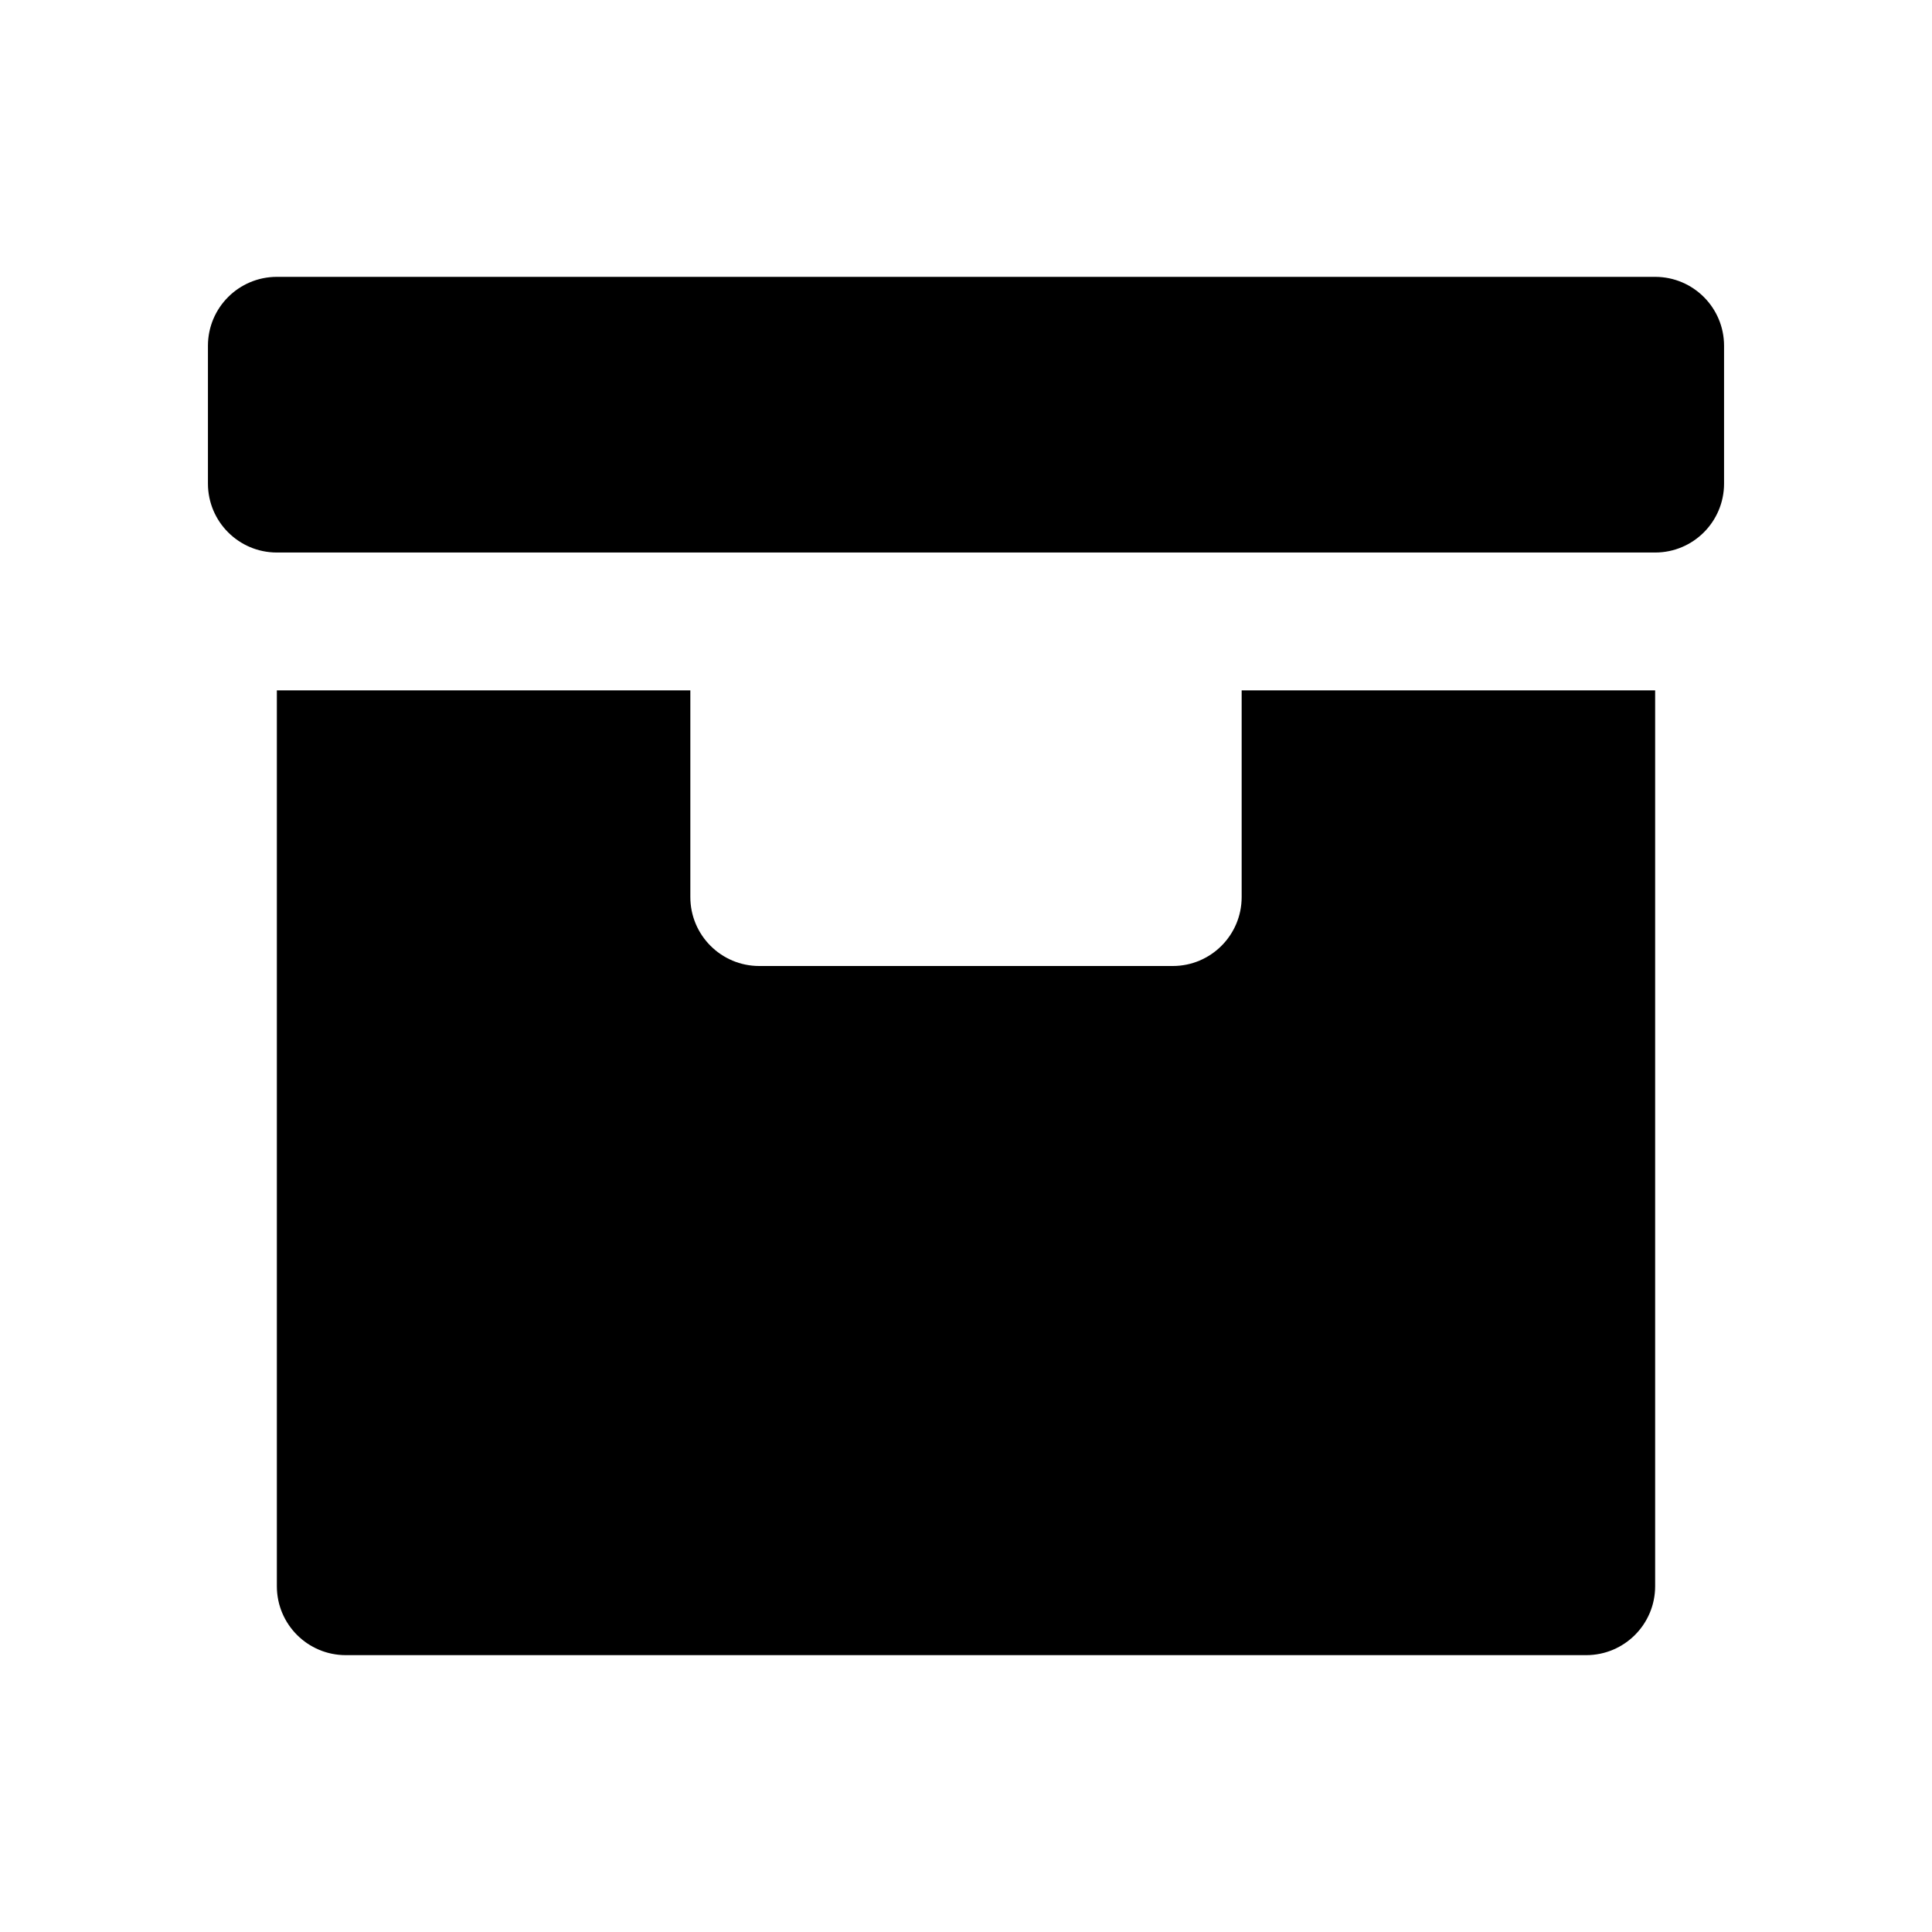
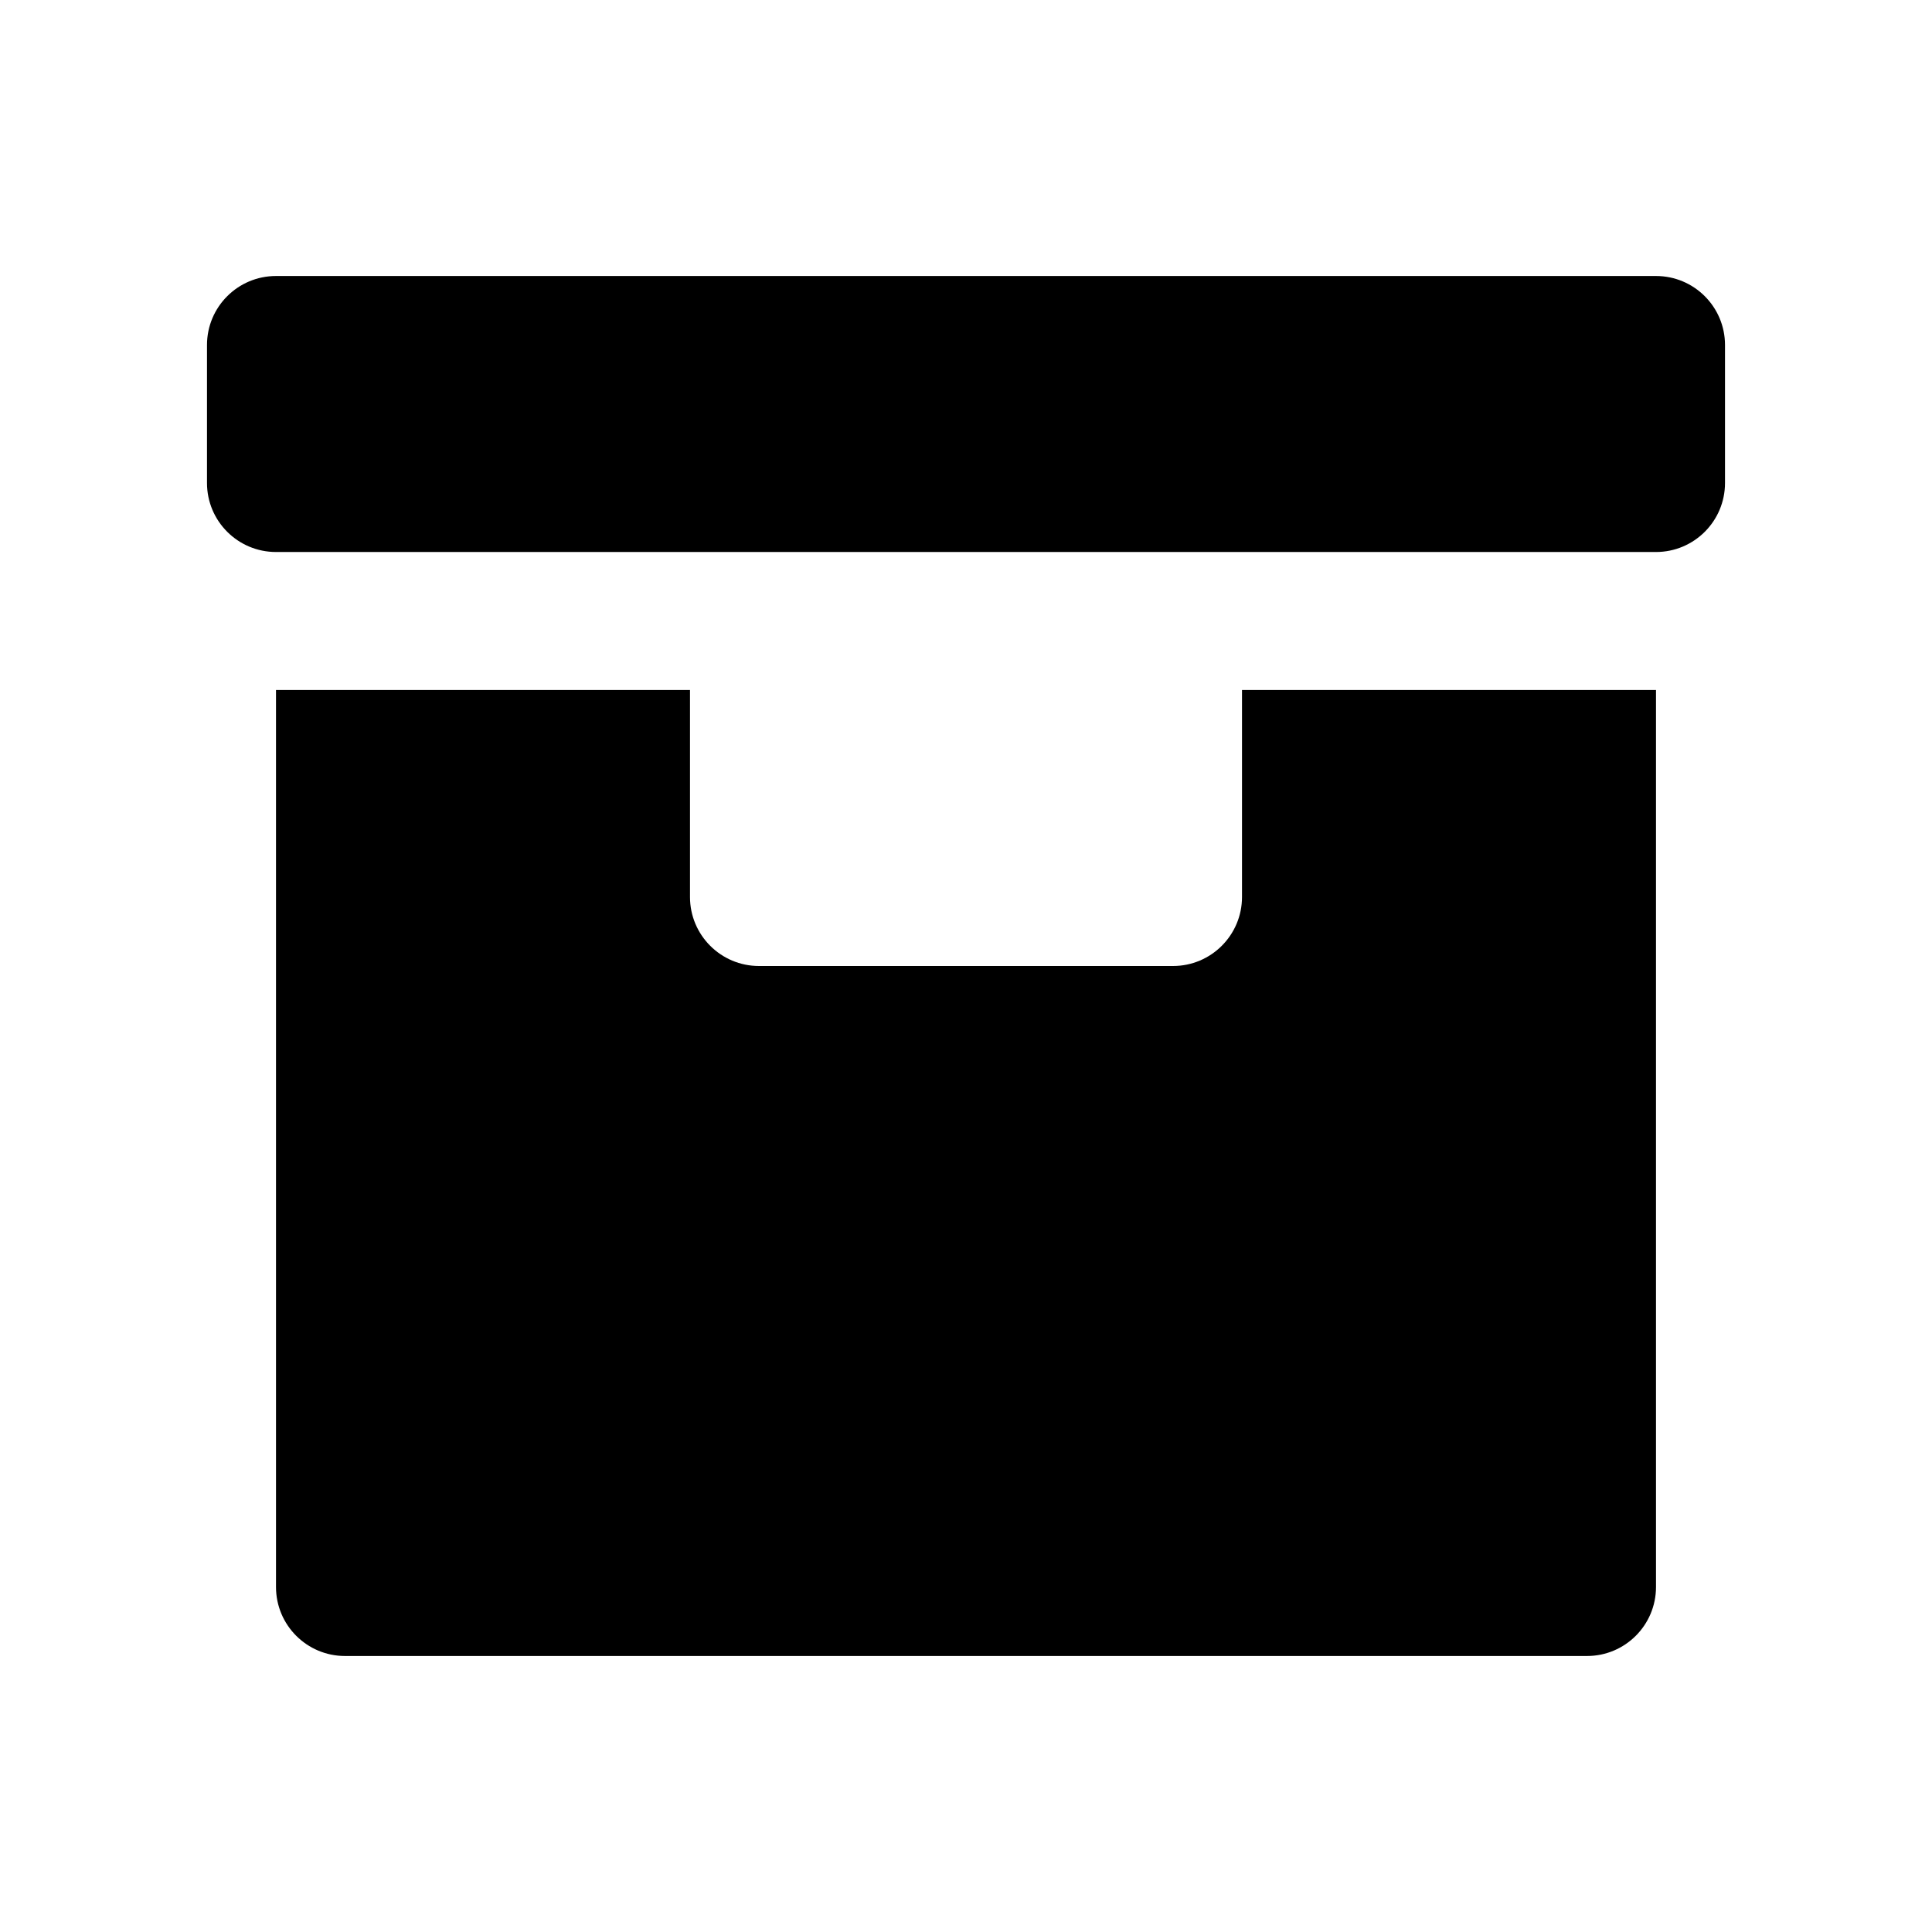
- <svg xmlns="http://www.w3.org/2000/svg" height="642" viewBox="0 0 642 642" width="642">
-   <path d="m229.4 229.4v68.7c0 12.648 10.252 22.9 22.9 22.9h137.4c12.648 0 22.9-10.252 22.9-22.9v-68.7h137.4v297.7c0 12.648-10.252 22.9-22.9 22.9h-412.2c-12.647 0-22.9-10.252-22.9-22.9v-297.7zm320.6-137.4c12.648 0 22.9 10.253 22.9 22.9v45.8c0 12.647-10.252 22.9-22.9 22.9h-458c-12.647 0-22.9-10.253-22.9-22.9v-45.8c0-12.647 10.253-22.9 22.9-22.9z" />
+ <svg xmlns="http://www.w3.org/2000/svg" height="280" viewBox="0 0 280 280" width="280">
+   <path d="m100 100v30c0 5.523 4.477 10 10 10h60c5.523 0 10-4.477 10-10v-30h60v130c0 5.523-4.477 10-10 10h-180c-5.523 0-10-4.477-10-10v-130zm140-60c5.523 0 10 4.477 10 10v20c0 5.523-4.477 10-10 10h-200c-5.523 0-10-4.477-10-10v-20c0-5.523 4.477-10 10-10z" />
</svg>
